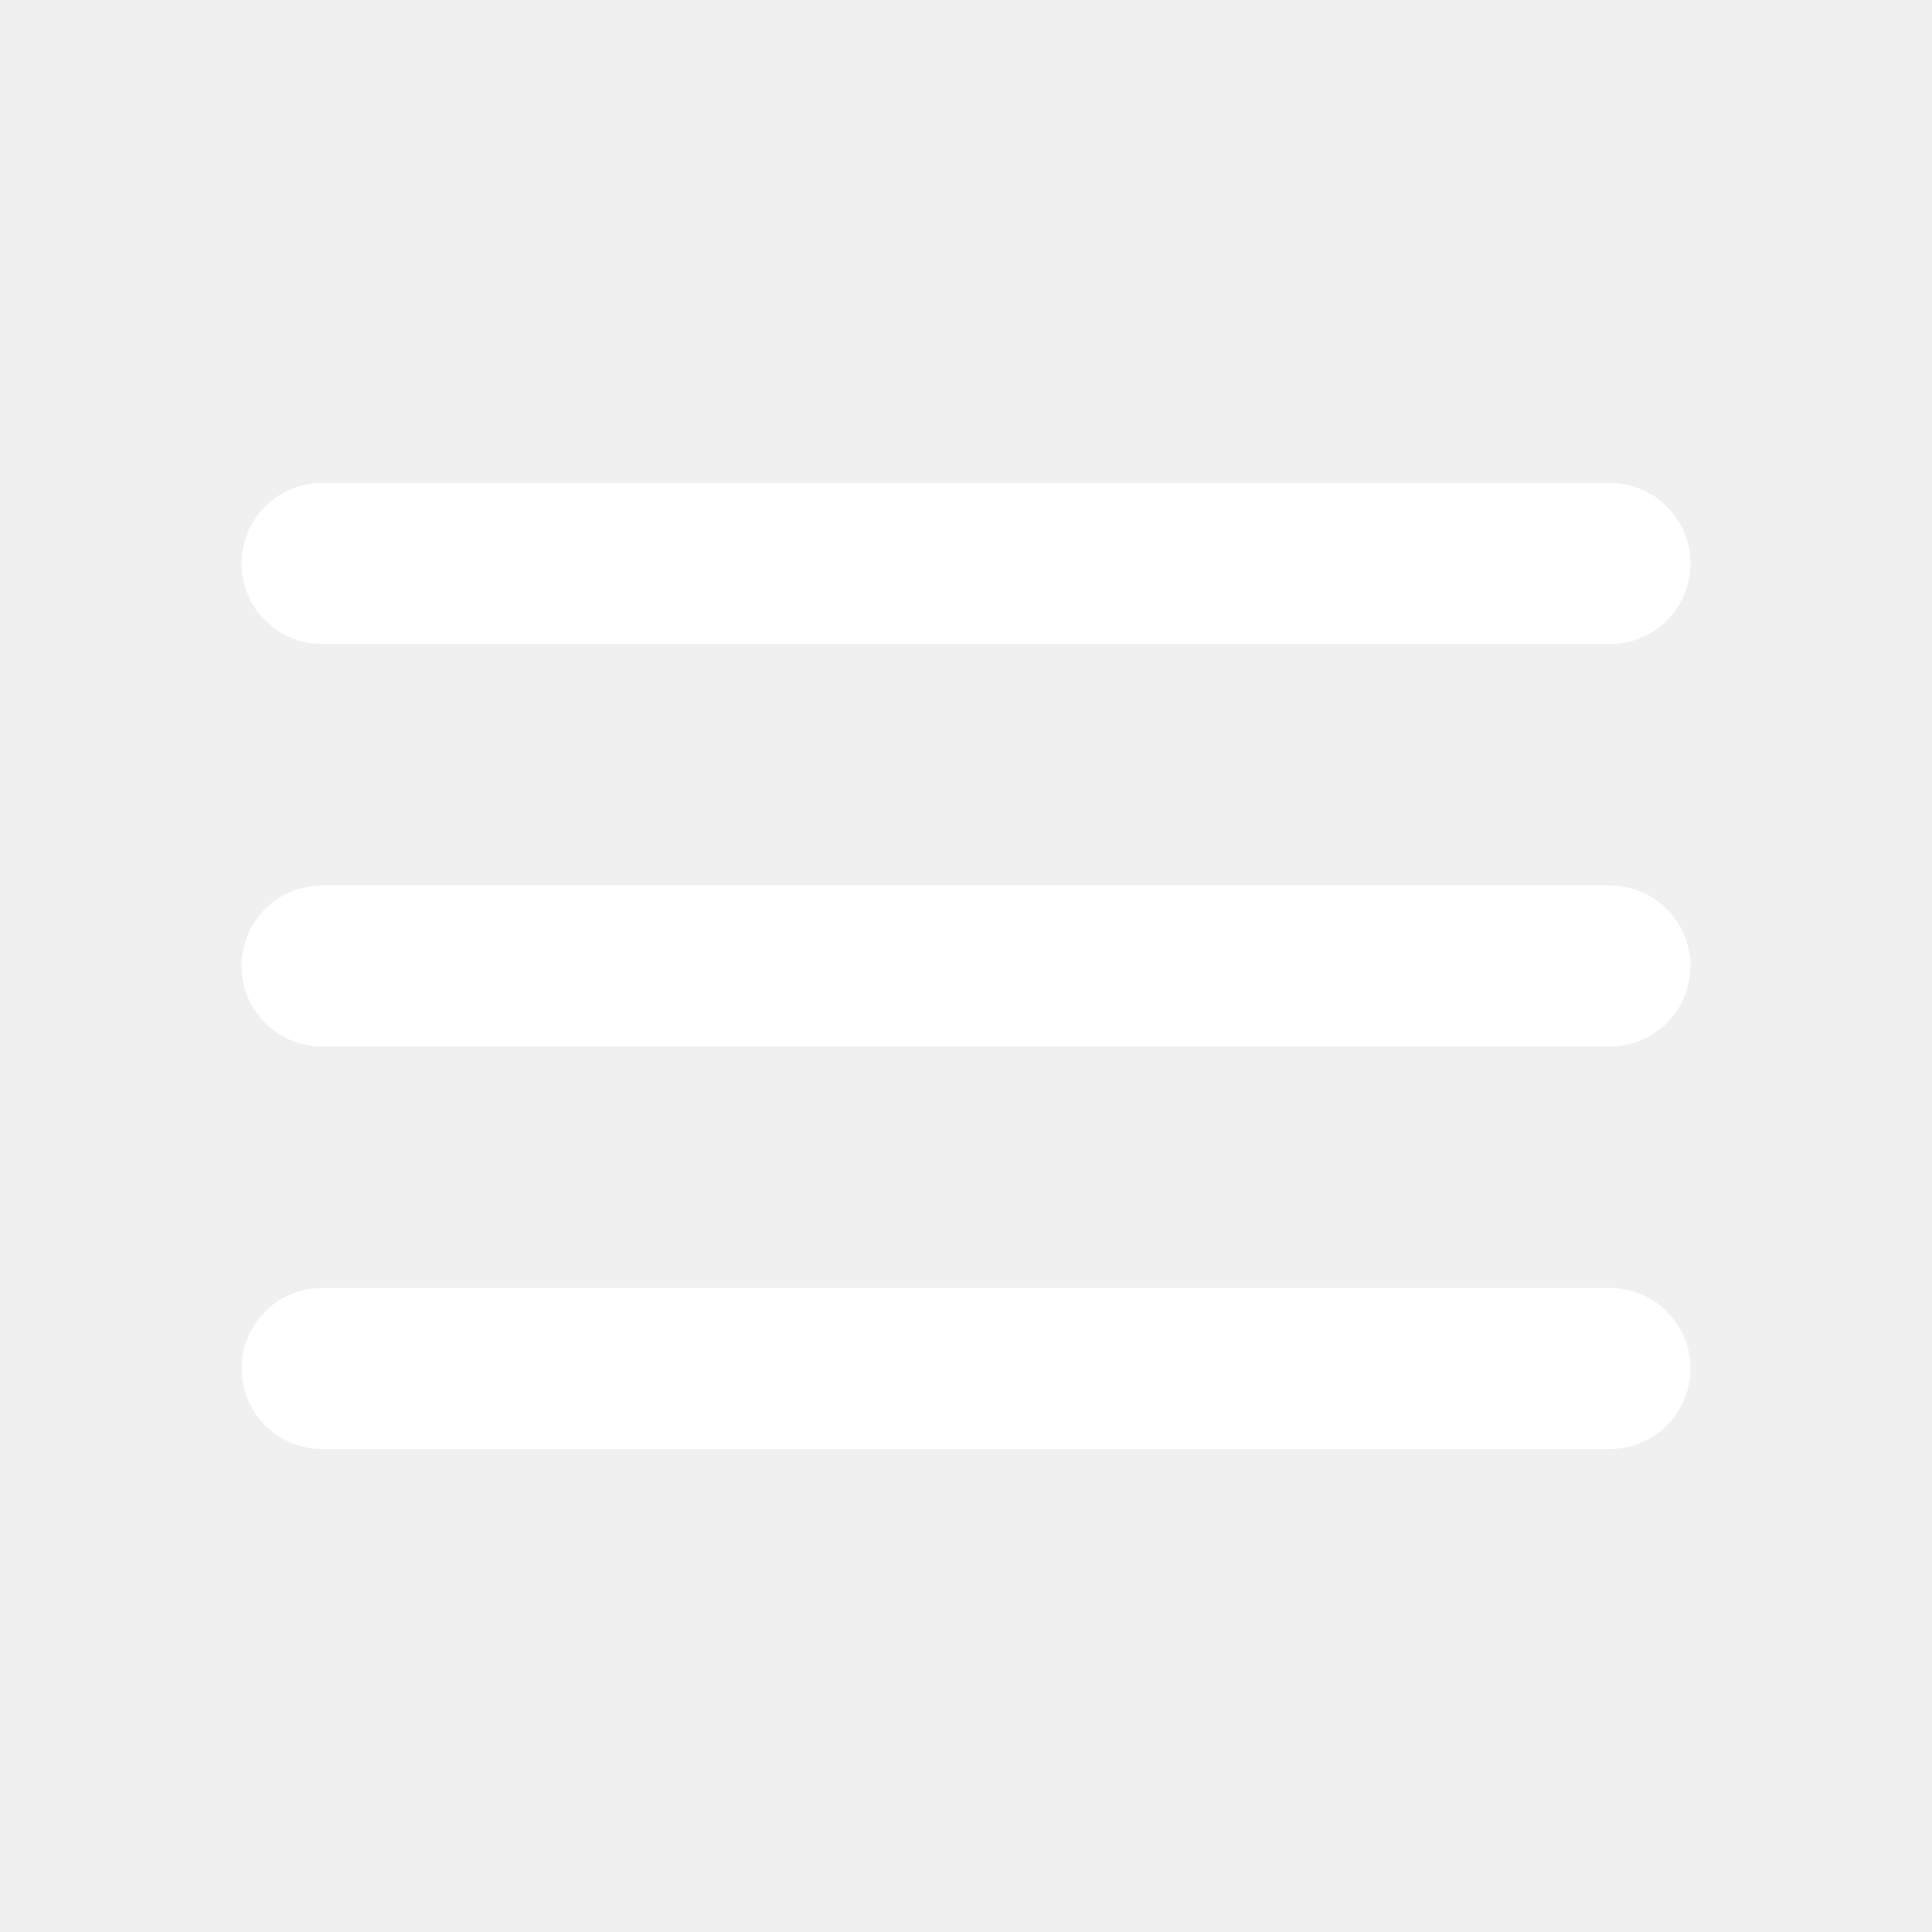
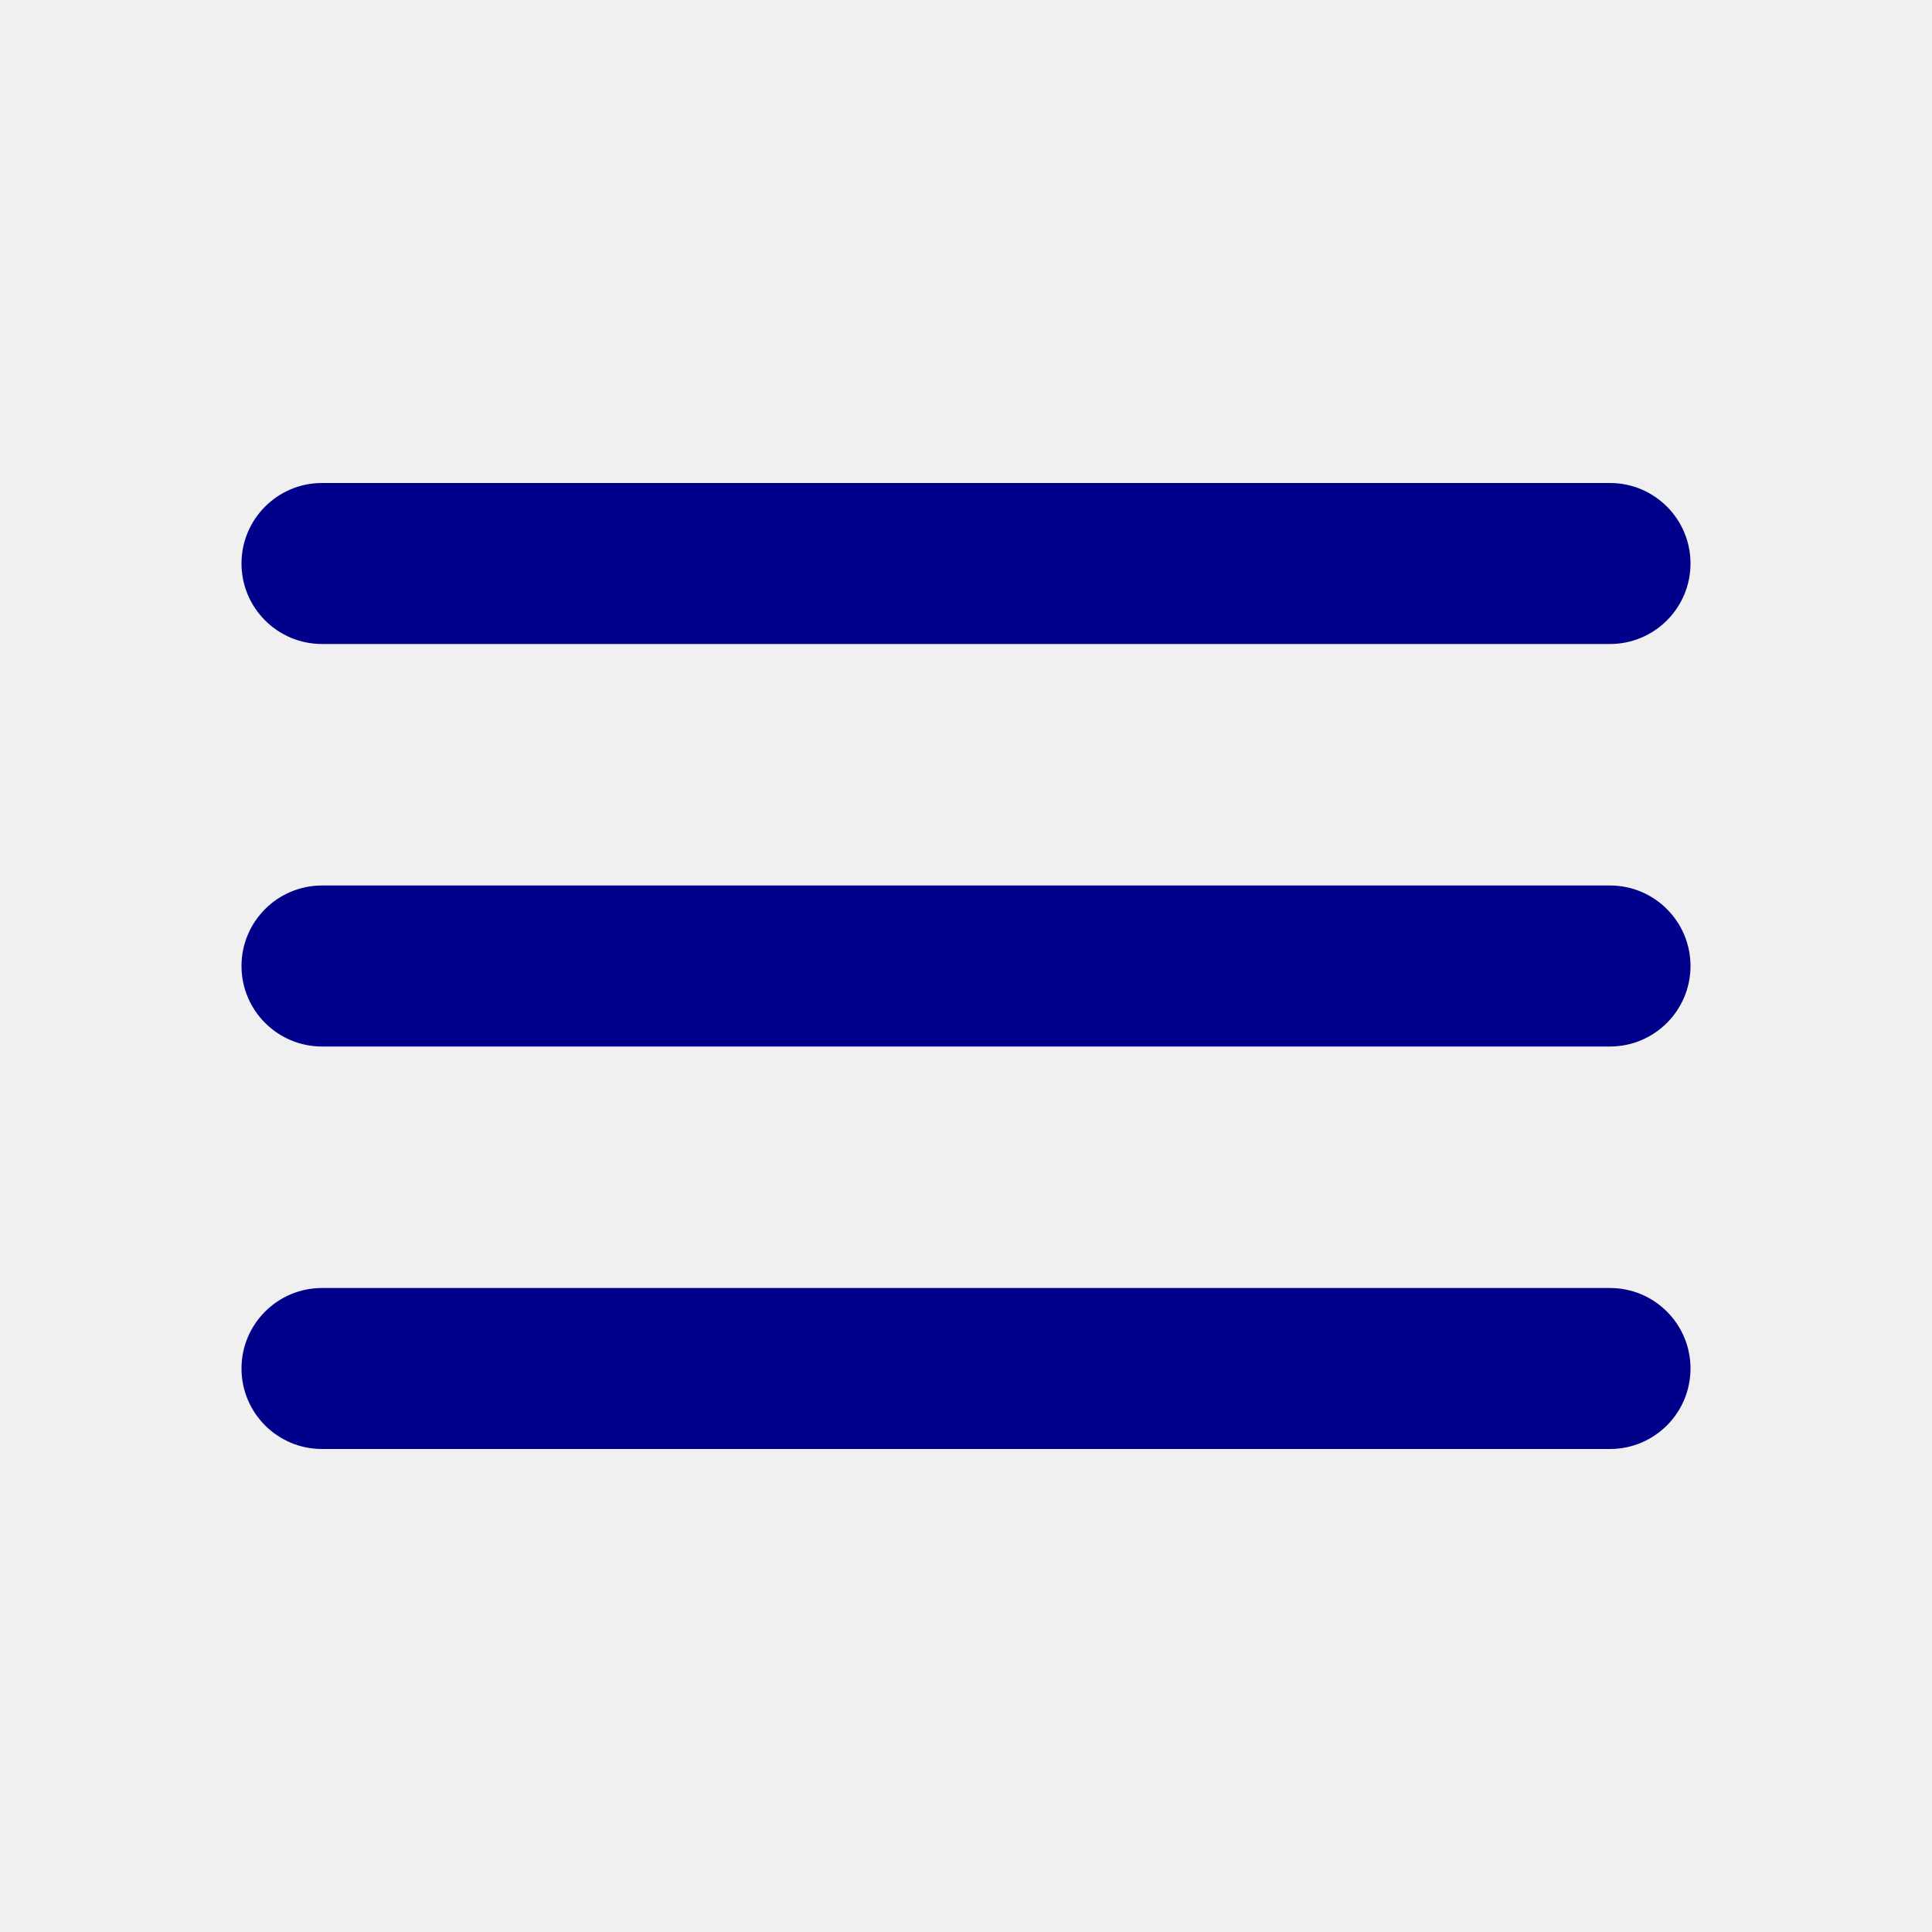
<svg xmlns="http://www.w3.org/2000/svg" width="24" height="24" viewBox="0 0 24 24" fill="none">
-   <path d="M3 17C3 17.552 3.448 18 4 18H20C20.552 18 21 17.552 21 17C21 16.448 20.552 16 20 16H4C3.448 16 3 16.448 3 17ZM3 12C3 12.552 3.448 13 4 13H20C20.552 13 21 12.552 21 12C21 11.448 20.552 11 20 11H4C3.448 11 3 11.448 3 12ZM4 6C3.448 6 3 6.448 3 7C3 7.552 3.448 8 4 8H20C20.552 8 21 7.552 21 7C21 6.448 20.552 6 20 6H4Z" fill="white" />
+   <path d="M3 17C3 17.552 3.448 18 4 18H20C20.552 18 21 17.552 21 17C21 16.448 20.552 16 20 16H4C3.448 16 3 16.448 3 17ZM3 12C3 12.552 3.448 13 4 13H20C20.552 13 21 12.552 21 12C21 11.448 20.552 11 20 11H4C3.448 11 3 11.448 3 12ZM4 6C3.448 6 3 6.448 3 7C3 7.552 3.448 8 4 8H20C20.552 8 21 7.552 21 7C21 6.448 20.552 6 20 6H4Z" fill="darkblue" />
</svg>
